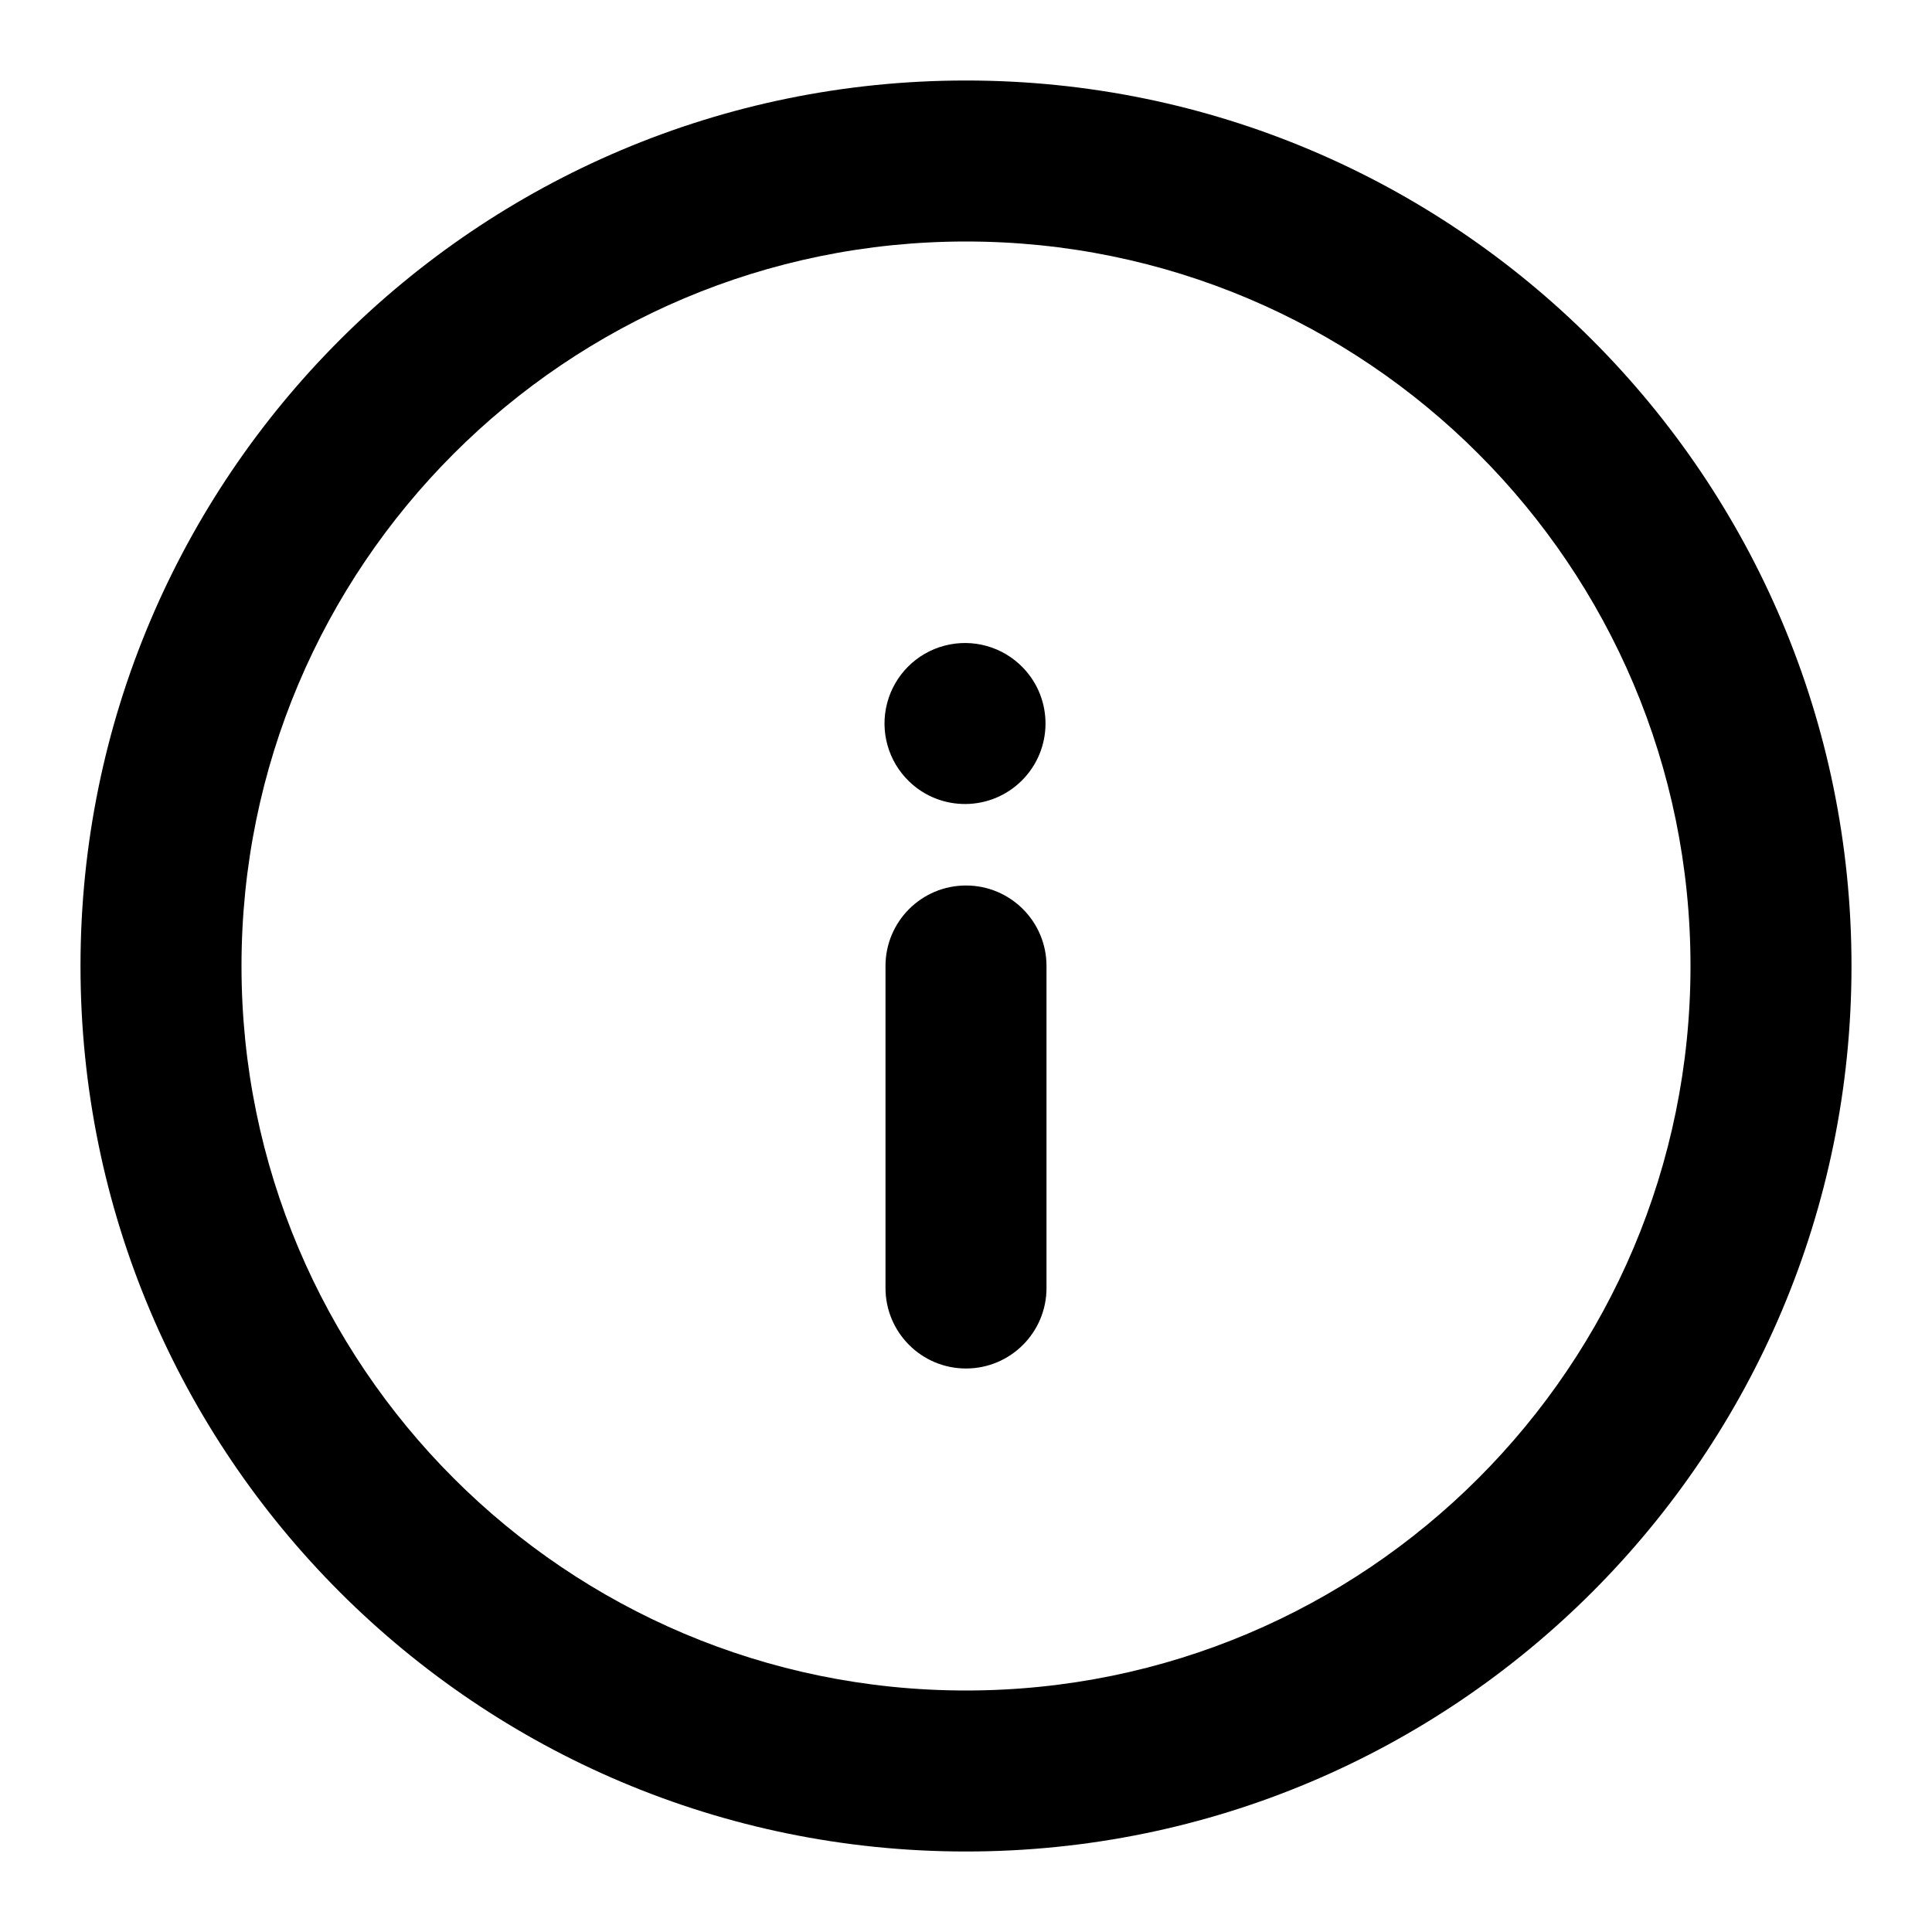
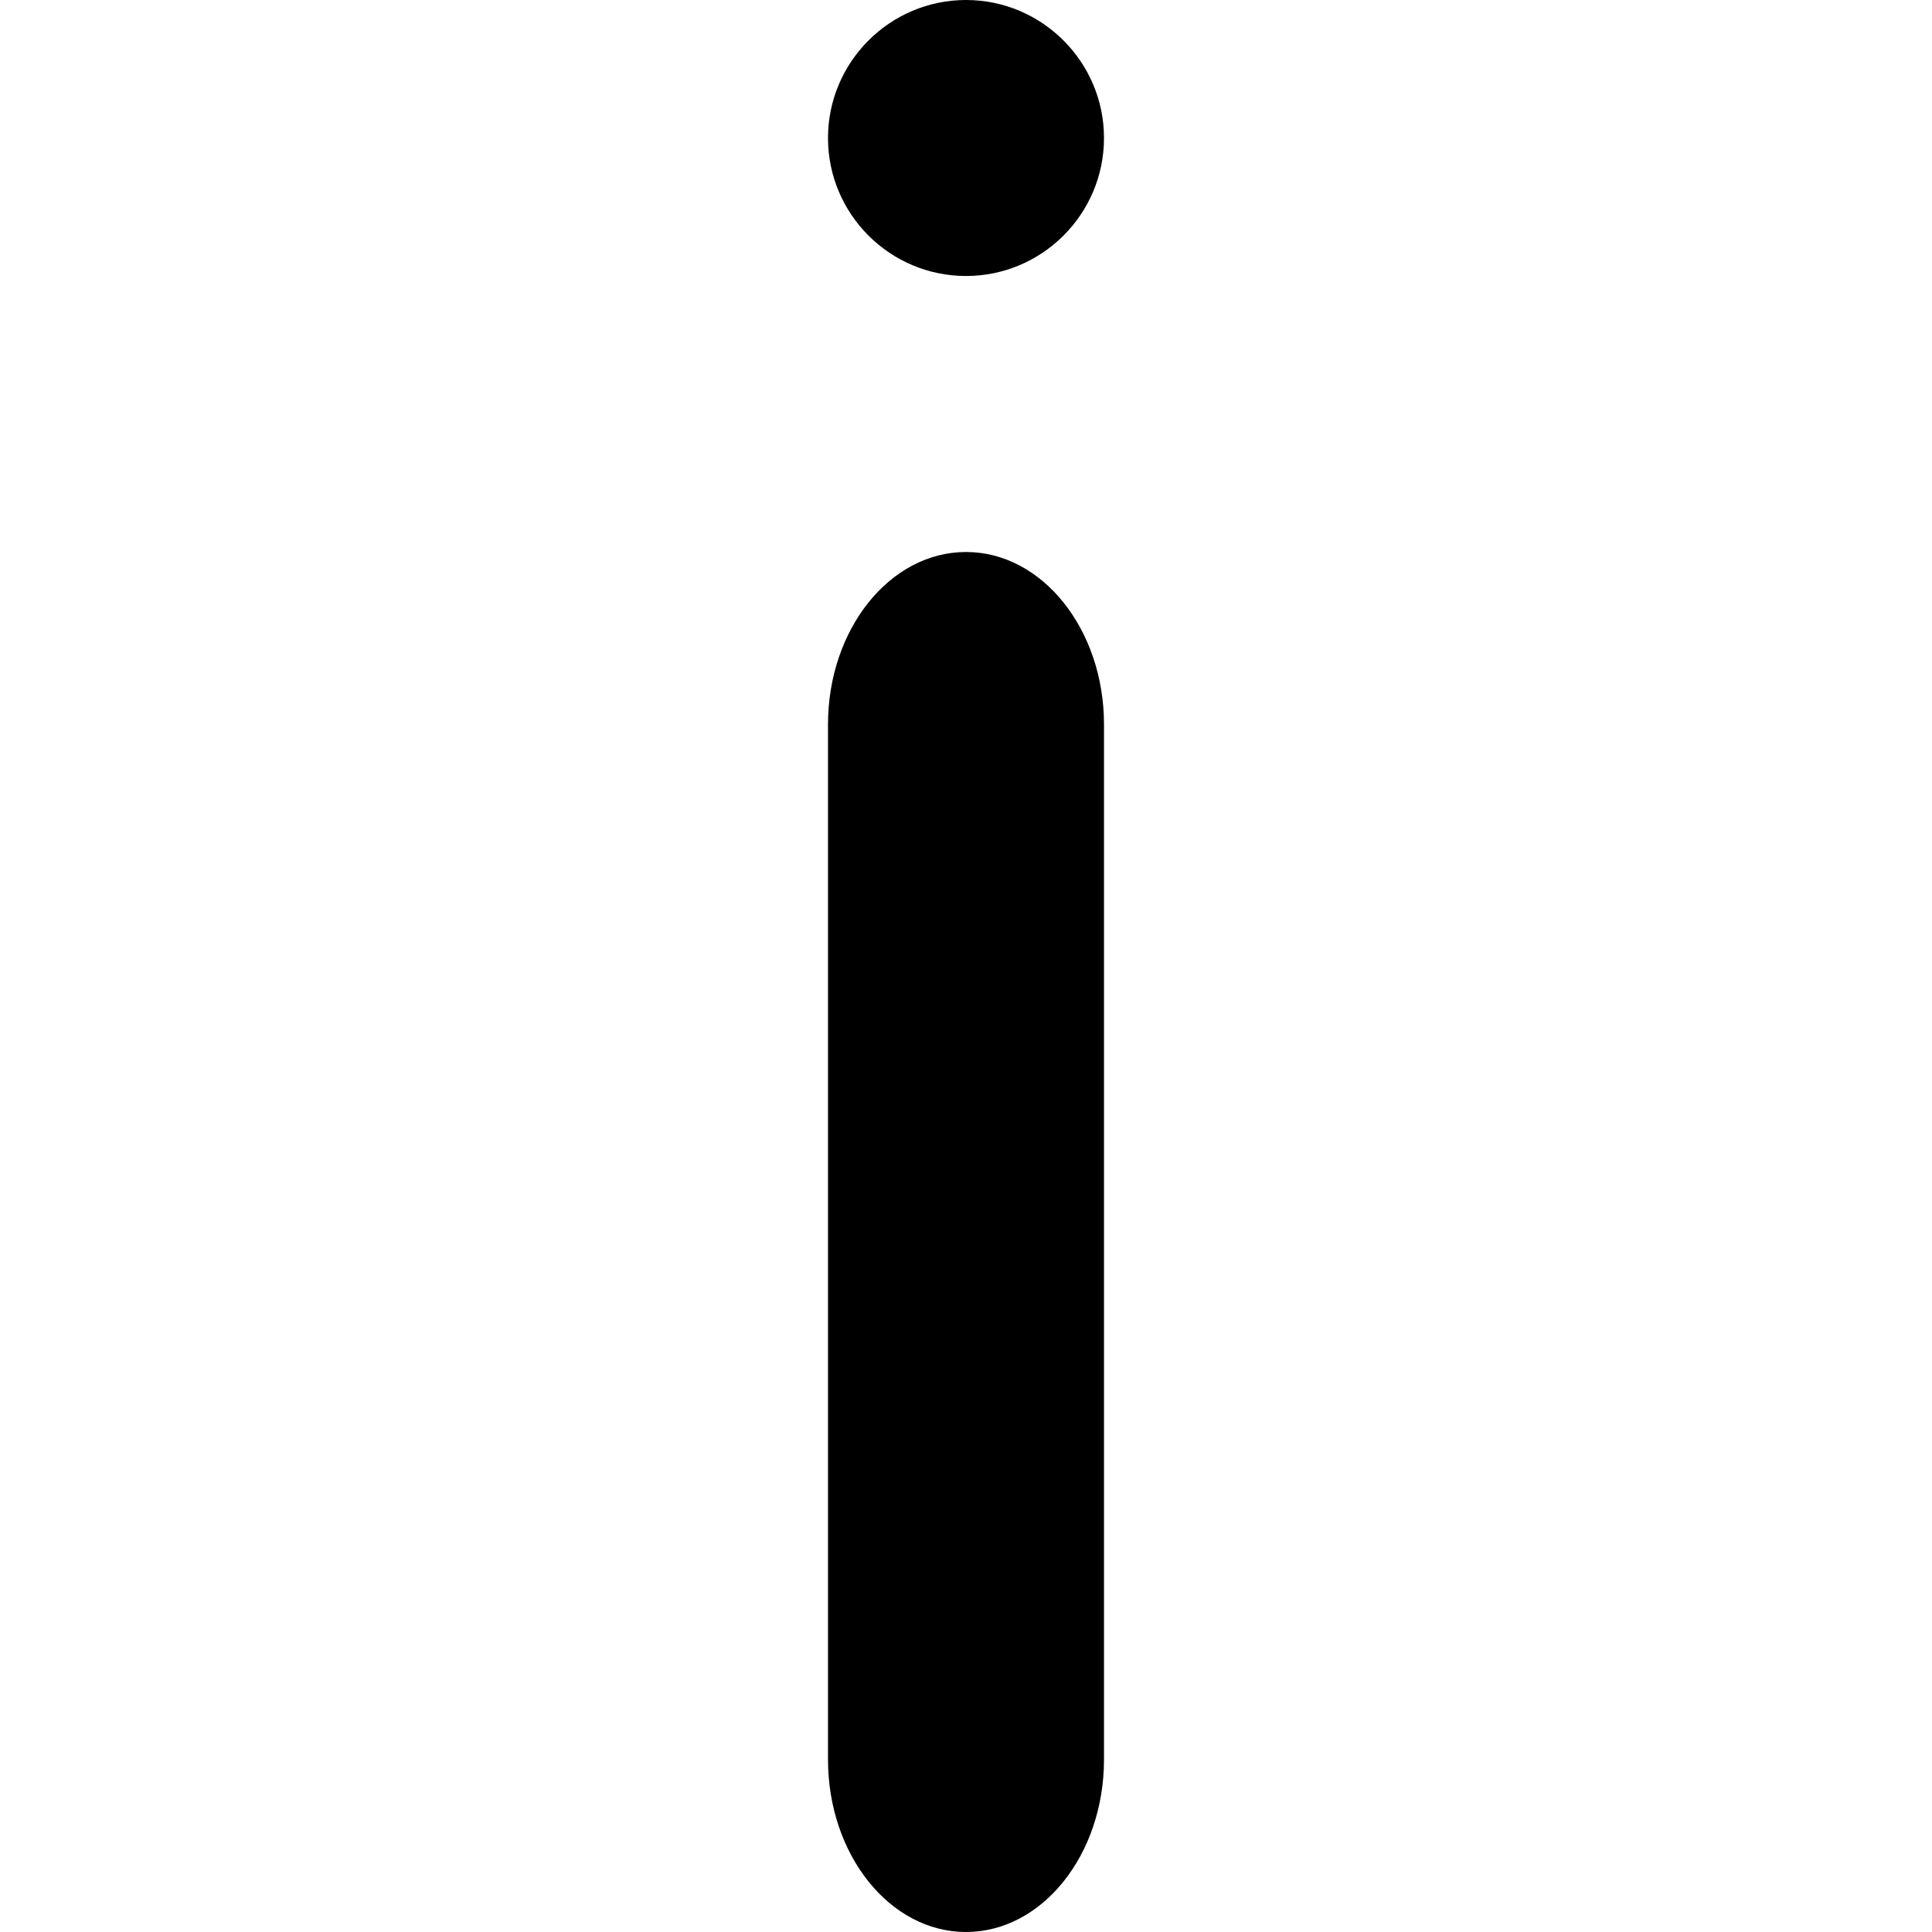
- <svg xmlns="http://www.w3.org/2000/svg" viewBox="0 0 24 24">
-   <path d="M12 23C5.925 23 1 18.075 1 12S5.925 1 12 1s11 4.925 11 11-4.925 11-11 11zm0-2a9 9 0 1 0 0-18 9 9 0 0 0 0 18zm1-5a1 1 0 0 1-2 0v-4a1 1 0 0 1 2 0v4zm-1.707-6.293a1 1 0 1 1 1.414-1.414 1 1 0 0 1-1.414 1.414z" id="a" />
+ <svg xmlns="http://www.w3.org/2000/svg" viewBox="0 0 14 14" version="1.1">
+   <g transform="translate(6, 0)">
+     <path d="M1,0 C0.449,0 0,0.449 0,1 C0,1.552 0.449,2 1,2 C1.551,2 2,1.552 2,1 C2,0.449 1.551,0 1,0 Z" />
+     <path d="M1,4 C0.448,4 0,4.56 0,5.25 L0,12.75 C0,13.44 0.448,14 1,14 C1.552,14 2,13.44 2,12.75 L2,5.25 C2,4.56 1.552,4 1,4 Z" />
+   </g>
</svg>
